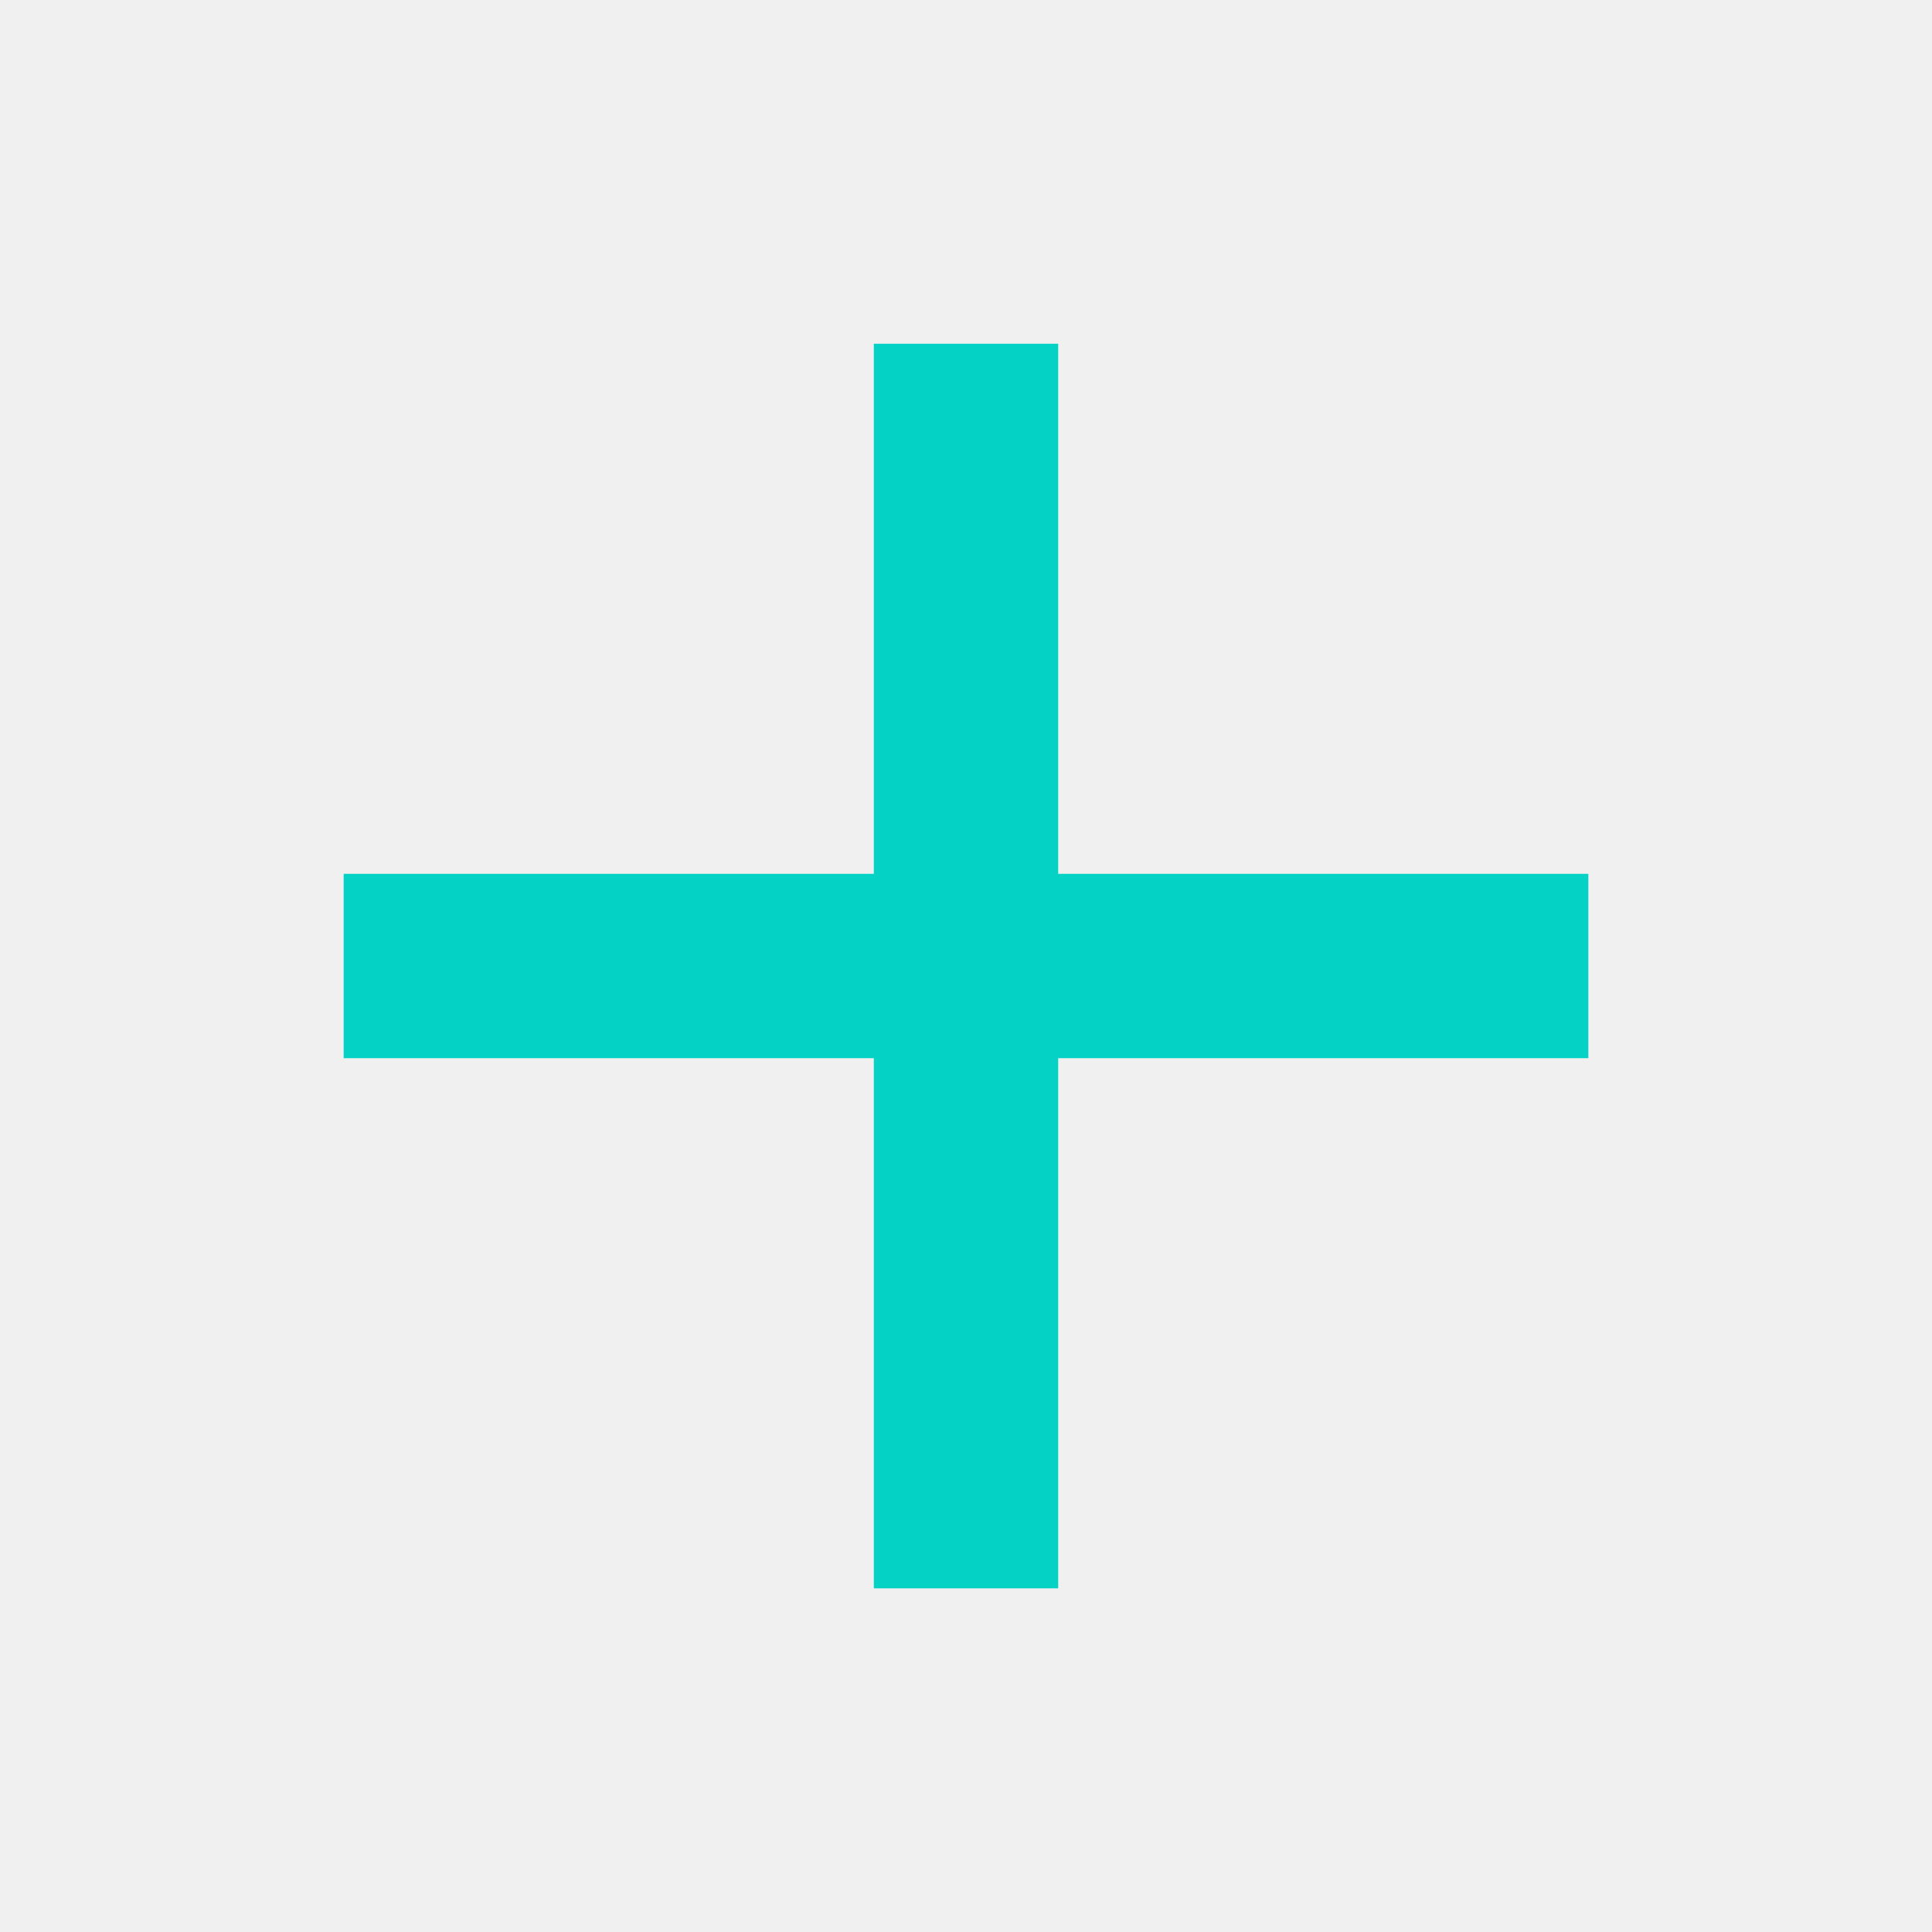
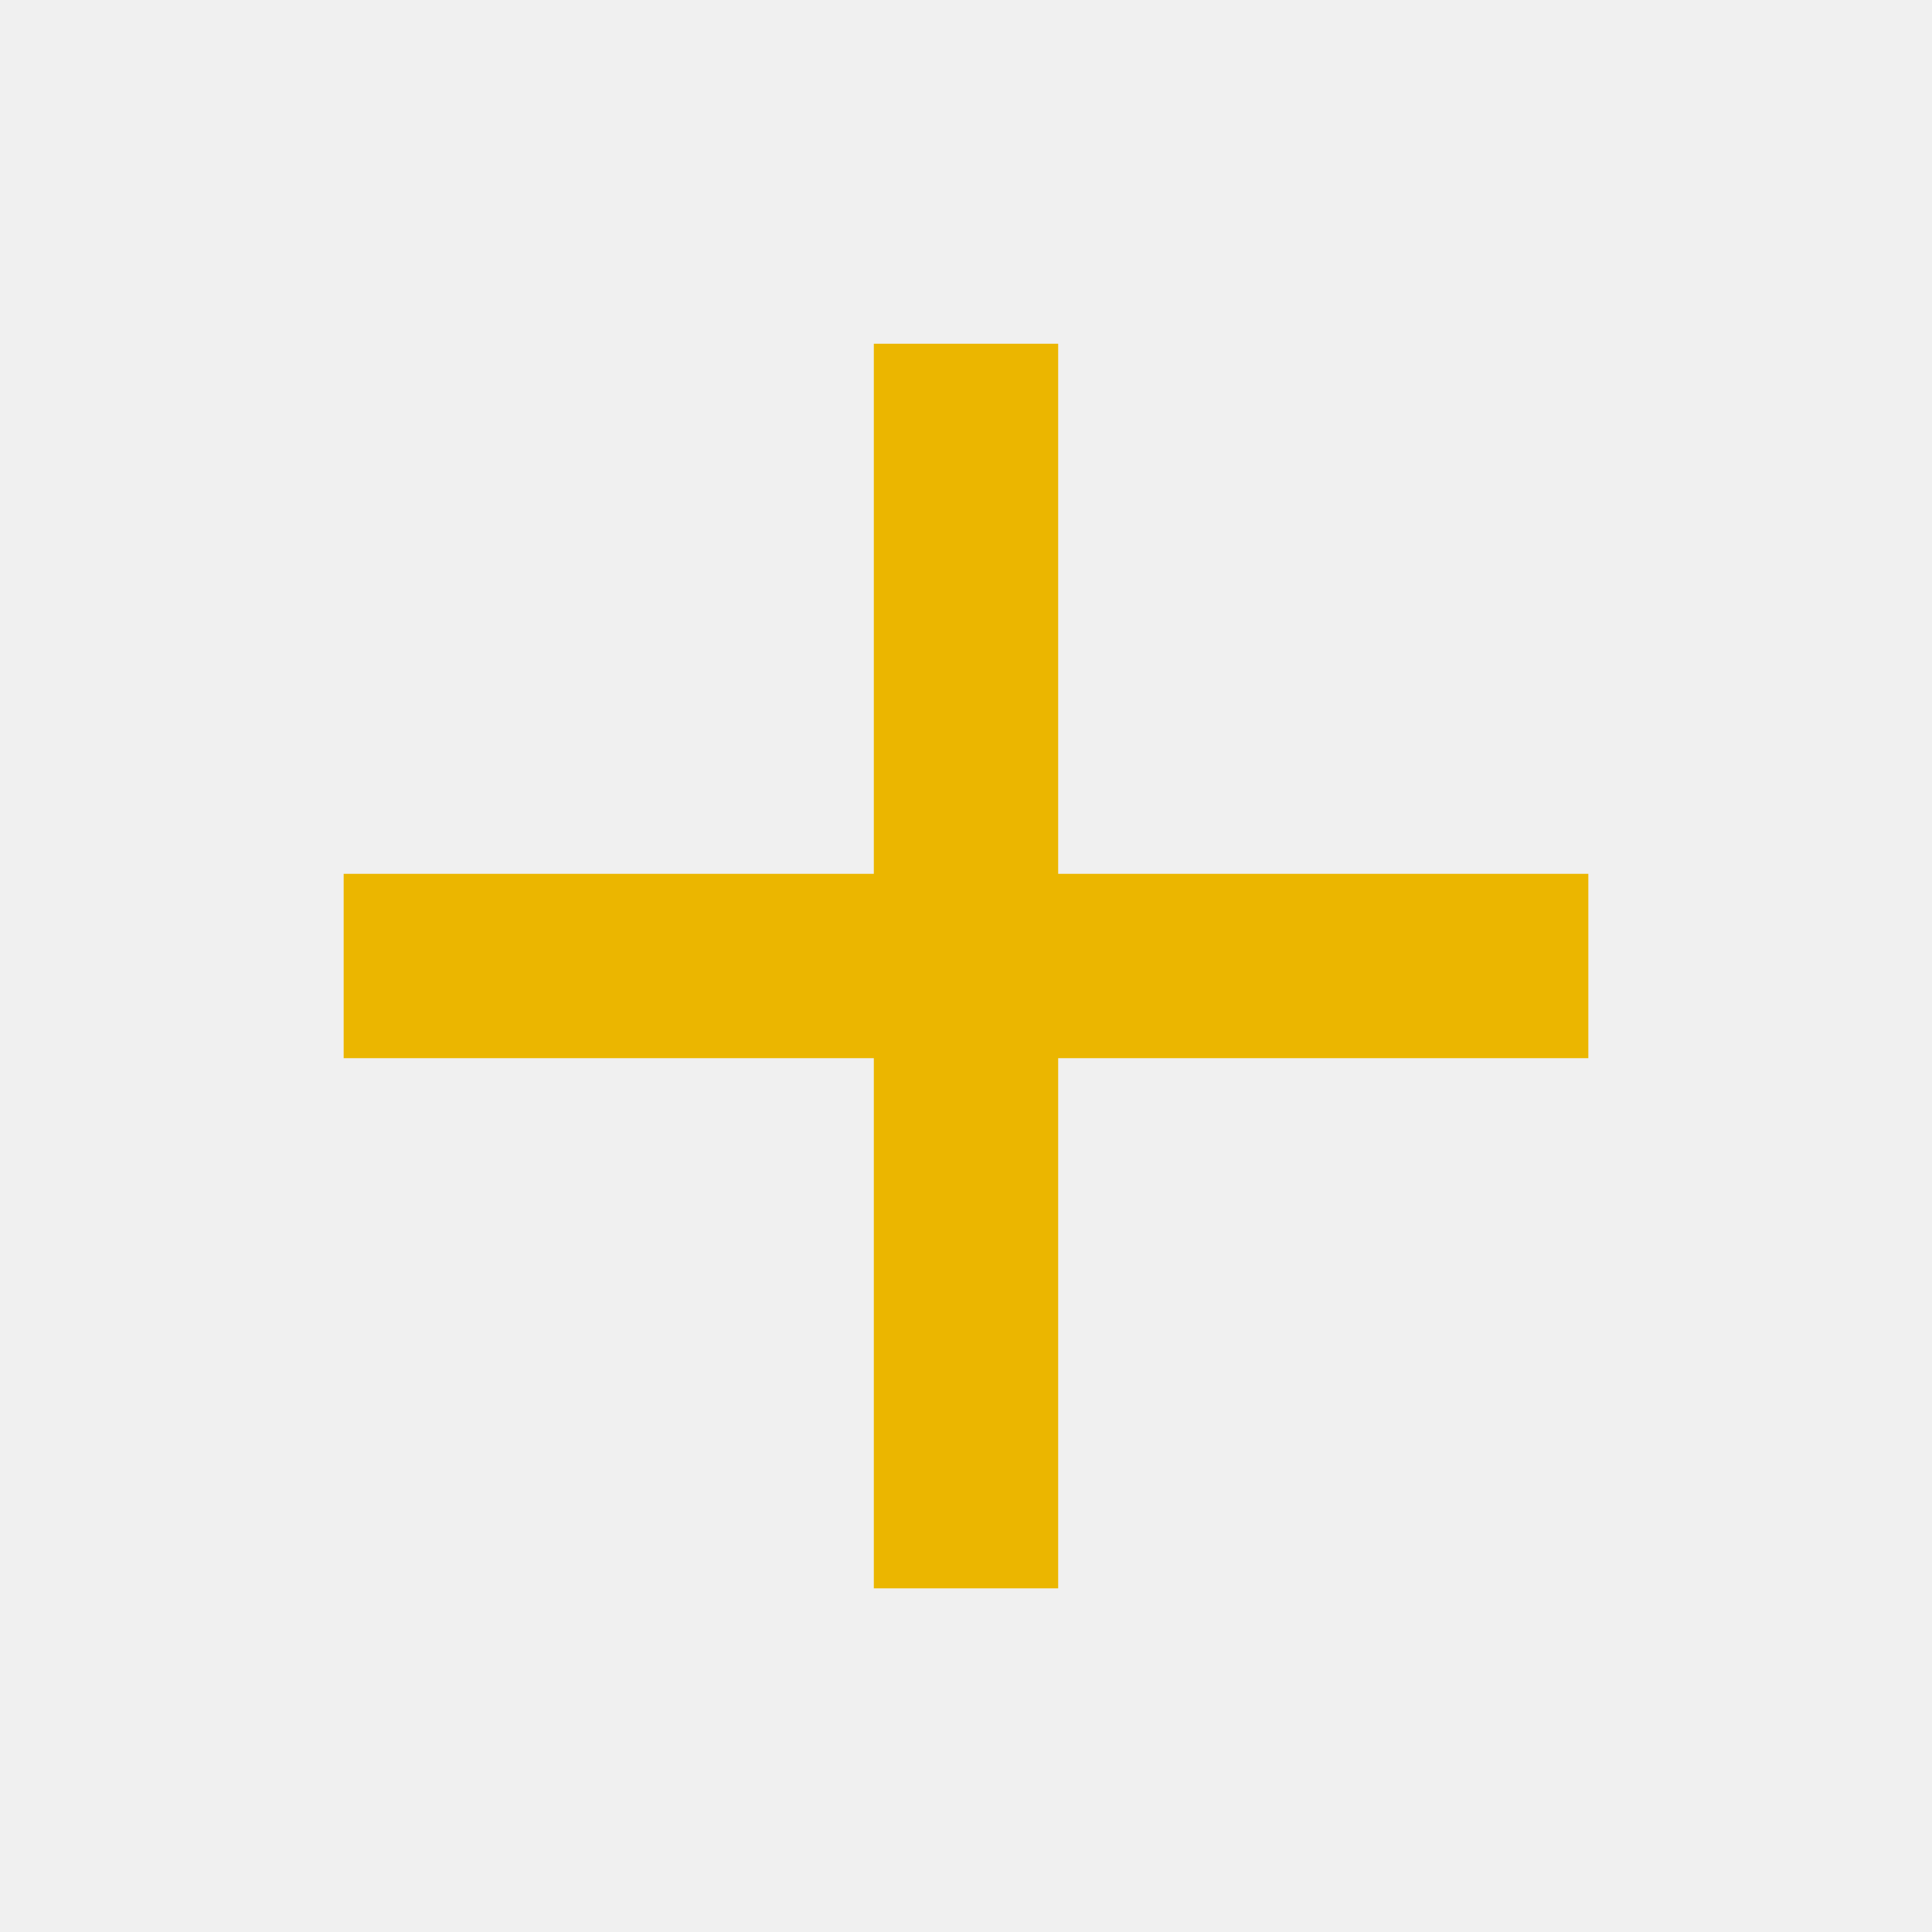
<svg xmlns="http://www.w3.org/2000/svg" width="24" height="24" viewBox="0 0 24 24" fill="none">
  <g clip-path="url(#clip0_13769_75650)">
-     <path d="M10.855 10.855V4.27H13.145V10.855H19.731V13.145H13.145V19.731H10.855V13.145H4.269V10.855H10.855Z" fill="#04D2C5" />
+     <path d="M10.855 10.855V4.27H13.145V10.855H19.731V13.145H13.145V19.731H10.855V13.145H4.269V10.855H10.855Z" fill="#ebb600" />
  </g>
  <defs>
    <clipPath id="clip0_13769_75650">
      <rect width="24" height="24" fill="white" />
    </clipPath>
  </defs>
</svg>
